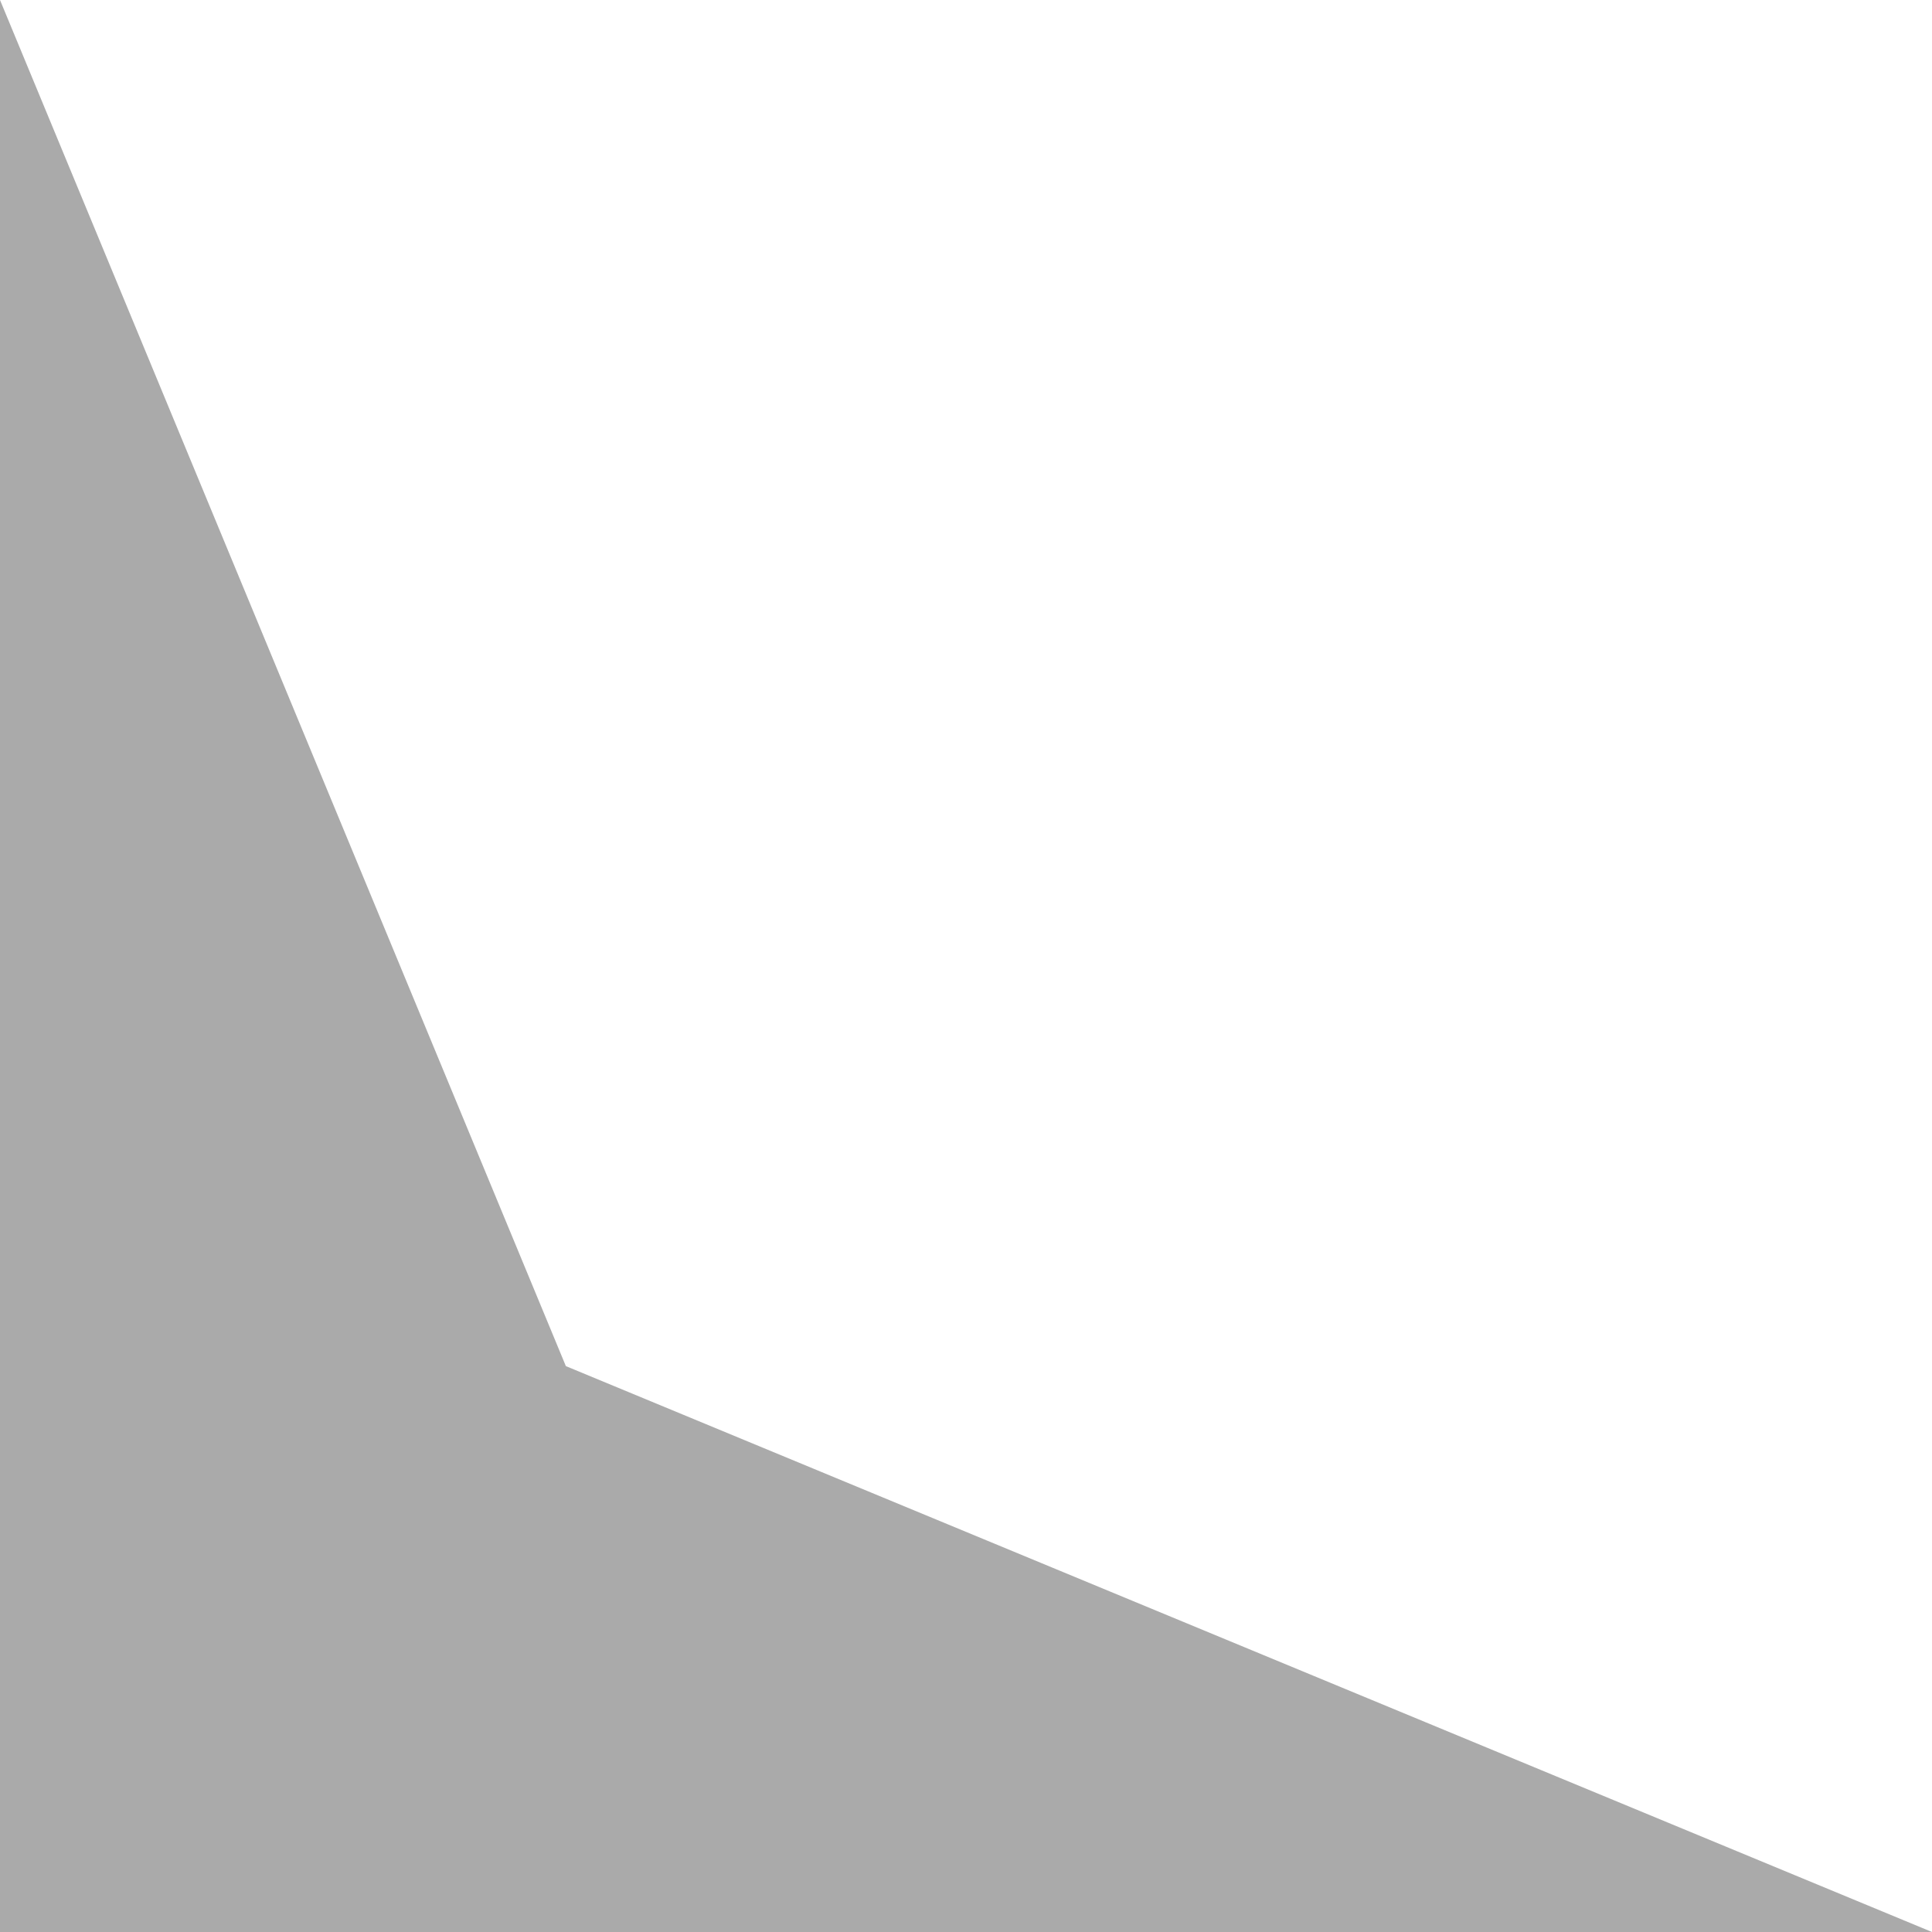
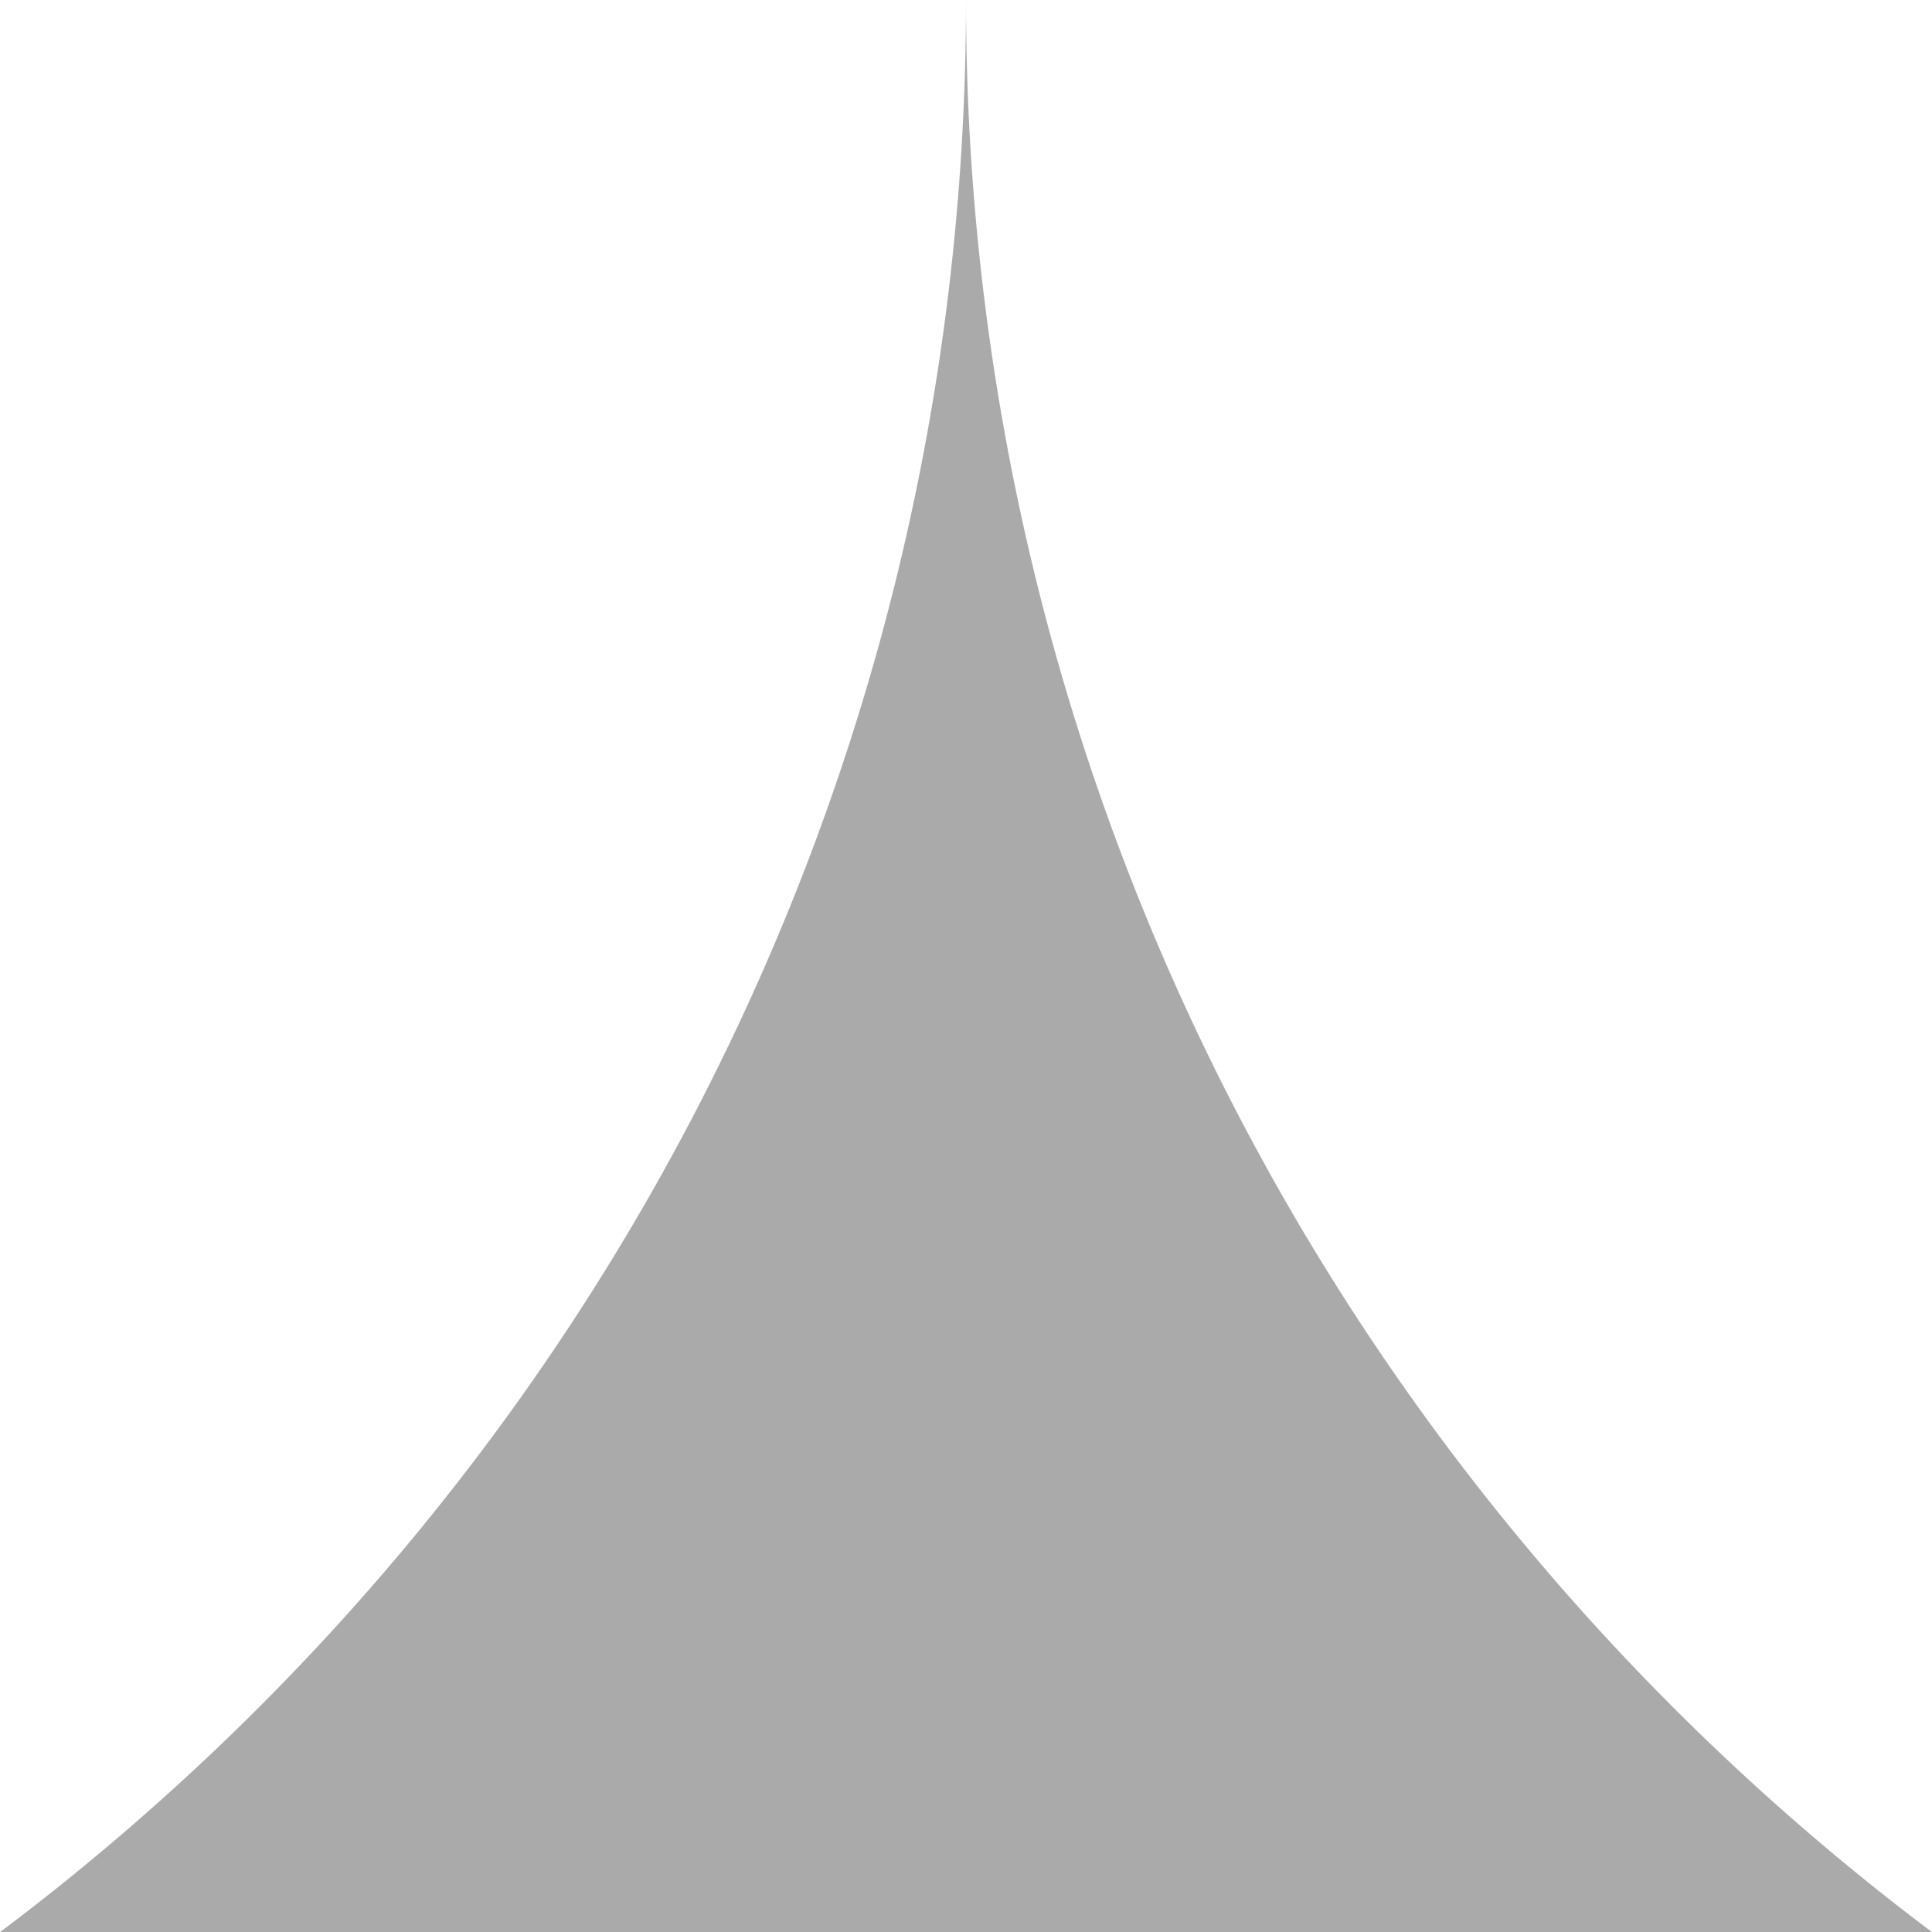
<svg xmlns="http://www.w3.org/2000/svg" version="1.1" id="layer1" x="0px" y="0px" viewBox="0 0 200 200" enable-background="new 0 0 200 200" xml:space="preserve">
  <g>
    <rect class="color1" fill="#AAAAAA" width="200" height="200" />
-     <polygon class="color0" fill="#FFFFFF" points="200,0 0,0 58.578,141.42 200,200 " />
+     <path class="color0" fill="#FFFFFF" d="M0,200h0.014C60.726,154.389,100,81.782,100,0H0V200z" />
+     <path class="color0" fill="#FFFFFF" d="M100,0c0,81.782,39.273,154.389,99.988,200H200V0H100z" />
  </g>
</svg>
